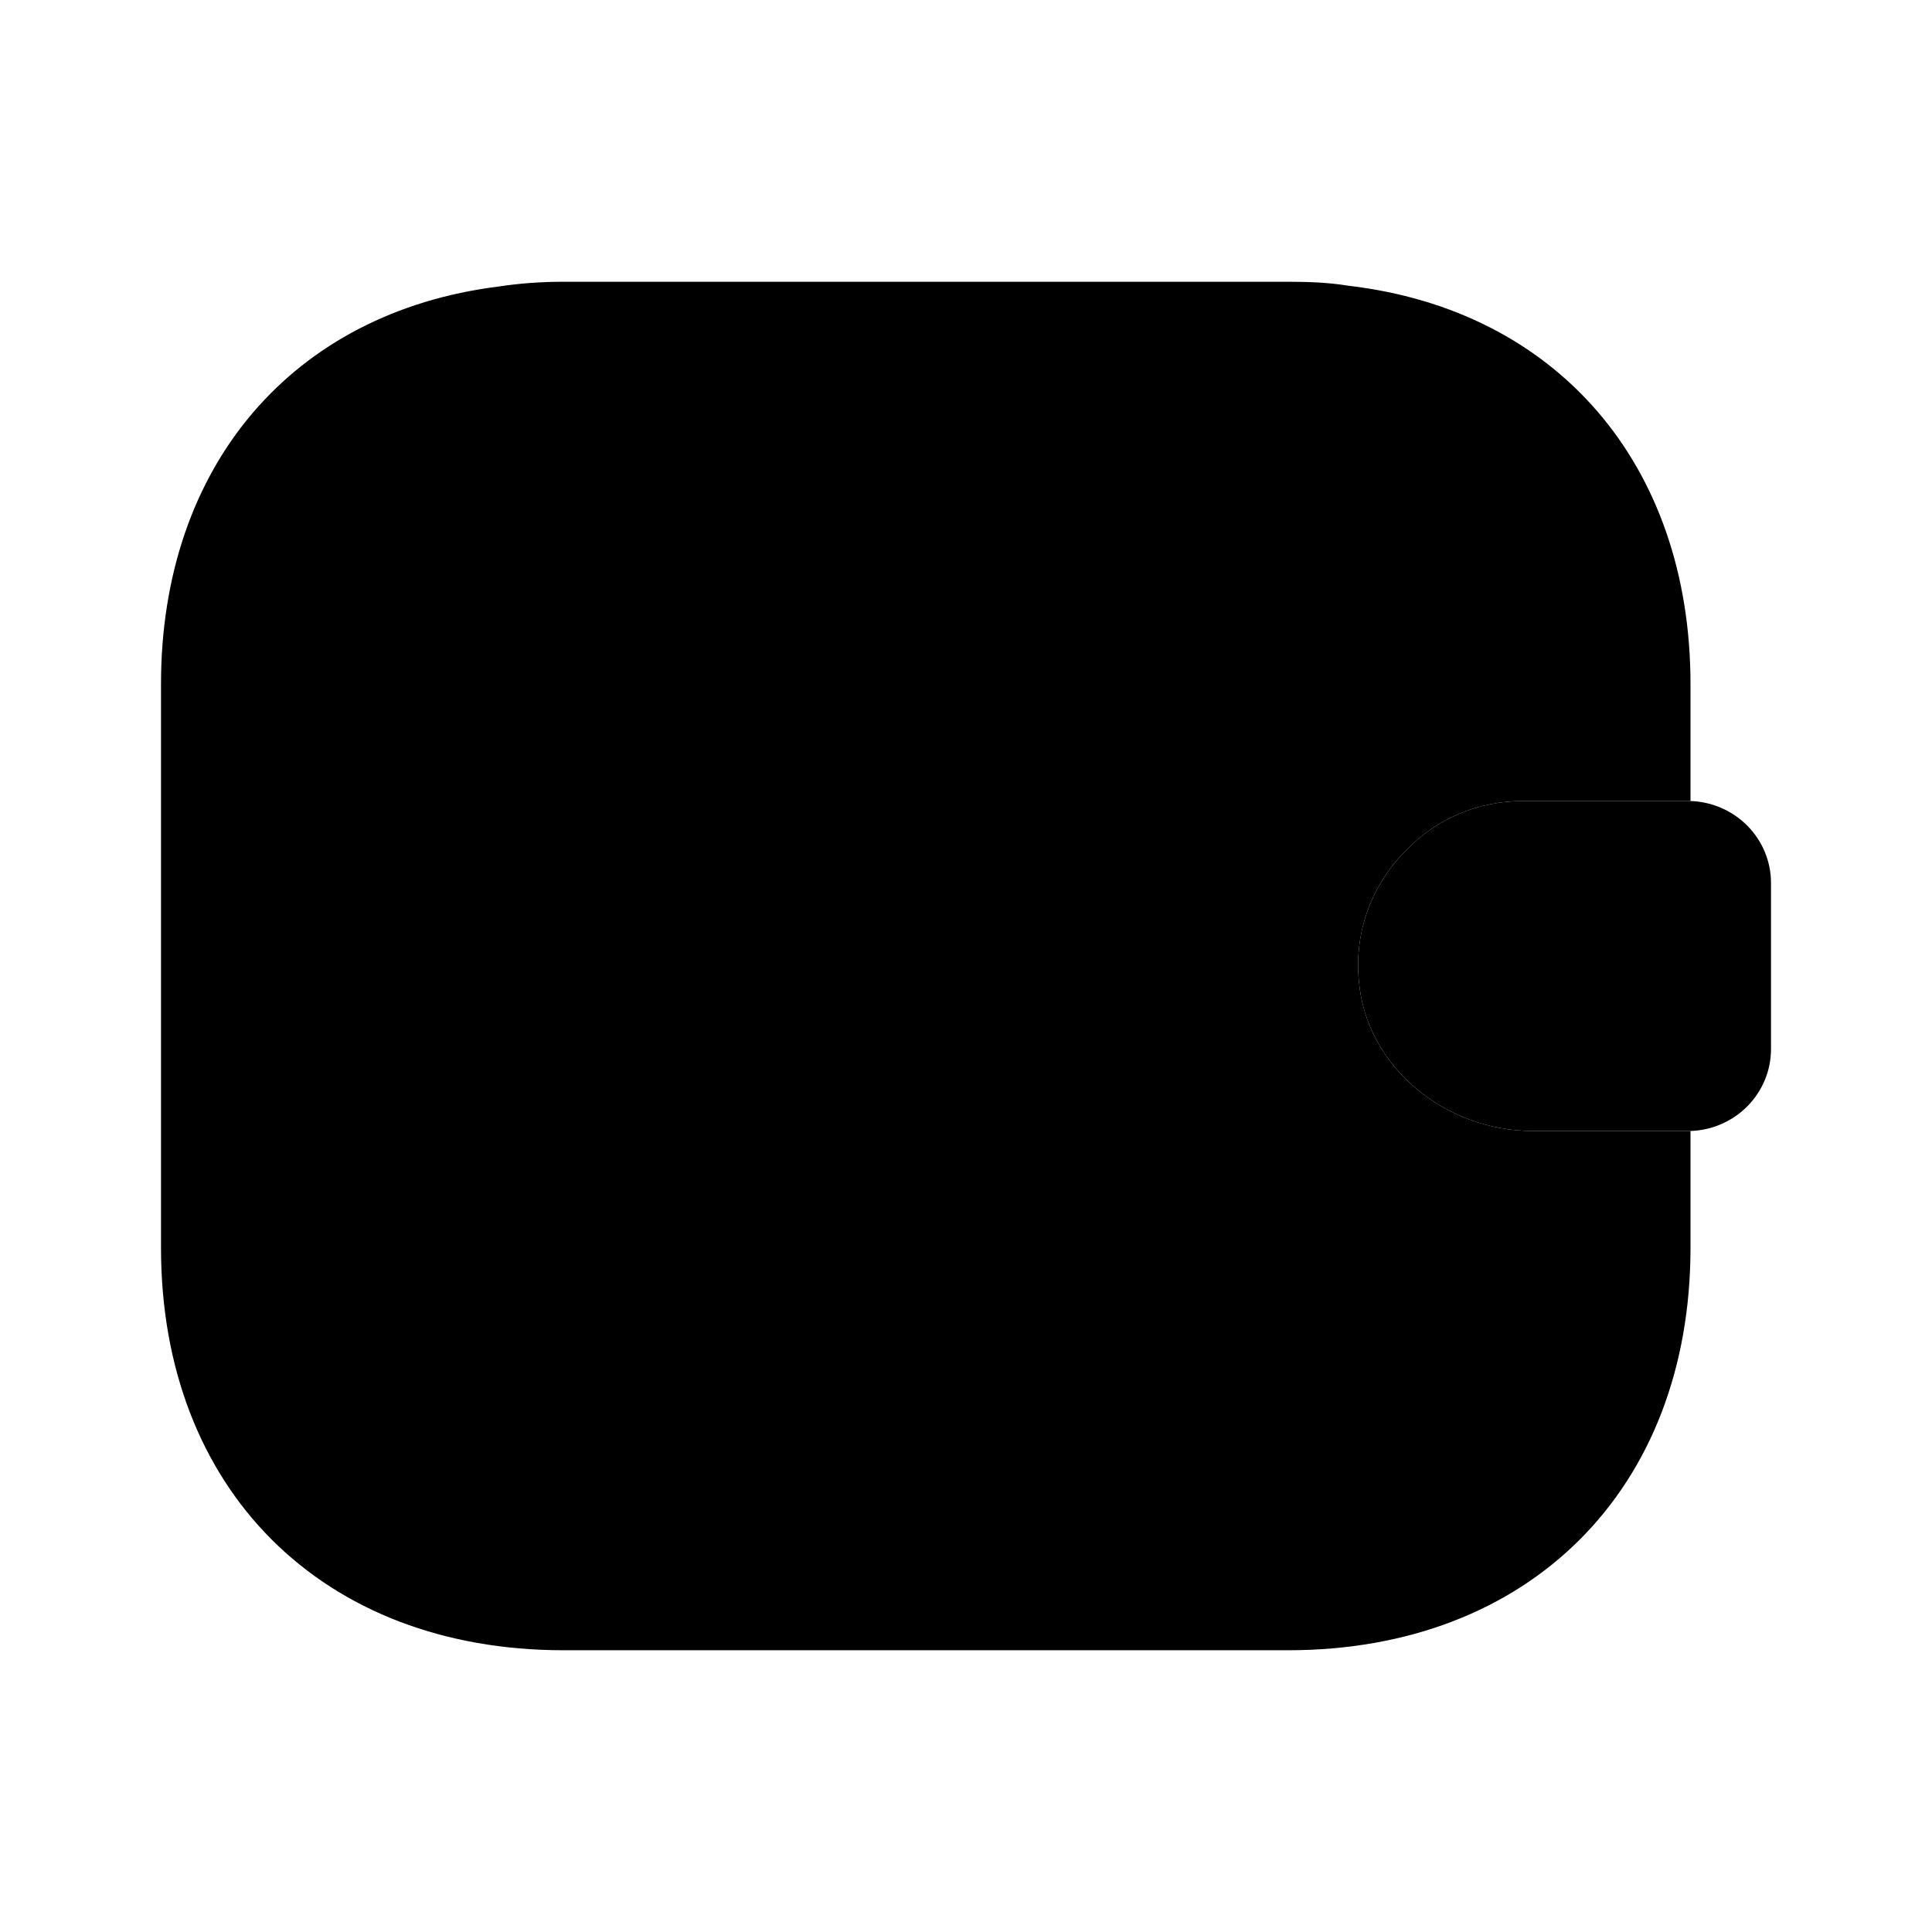
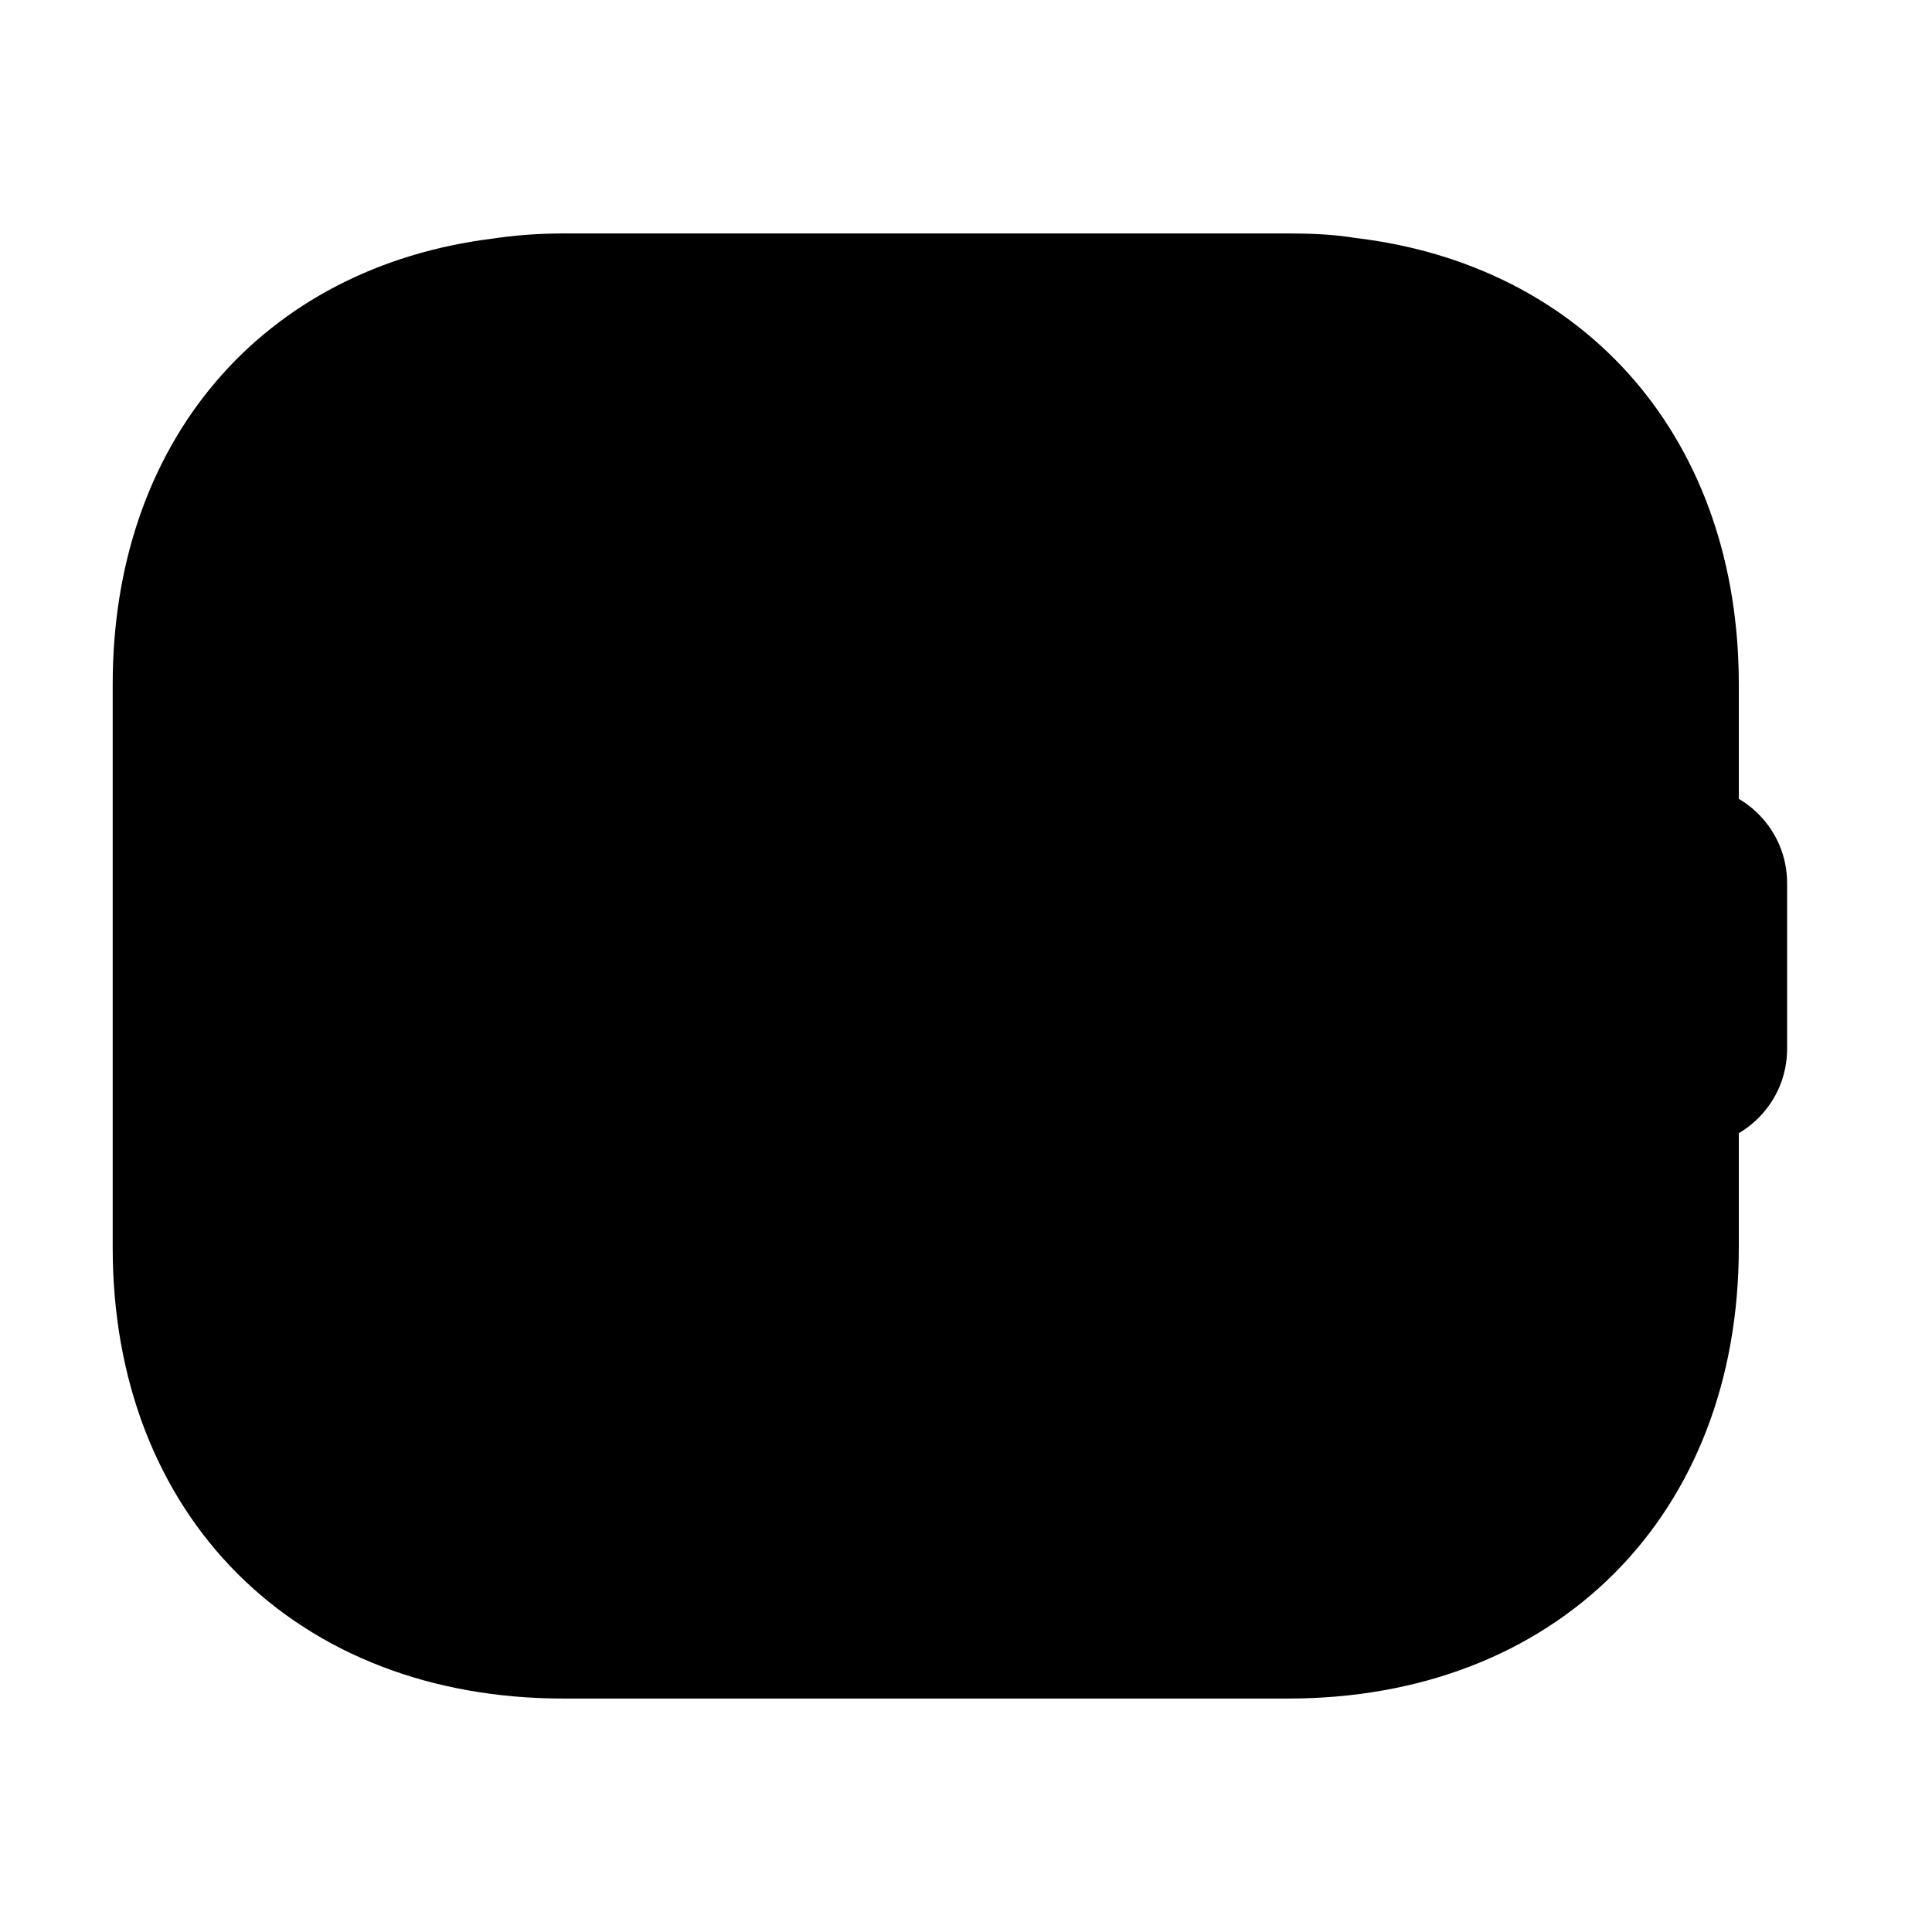
<svg xmlns="http://www.w3.org/2000/svg" stroke-width="1.5" width="30" height="30" viewBox="0 0 30 30">
-   <path d="M27.5 13.712V16.288C27.5 16.975 26.95 17.538 26.25 17.562H23.8C22.45 17.562 21.212 16.575 21.1 15.225C21.025 14.438 21.325 13.7 21.85 13.188C22.312 12.713 22.95 12.438 23.65 12.438H26.25C26.95 12.463 27.5 13.025 27.5 13.712Z" stroke-width="0.5" stroke-linecap="round" stroke-linejoin="round" />
-   <path d="M21.85 13.188C21.325 13.7 21.025 14.438 21.1 15.225C21.212 16.575 22.45 17.562 23.8 17.562H26.25V19.375C26.25 23.125 23.75 25.625 20 25.625H8.75C5 25.625 2.5 23.125 2.5 19.375V10.625C2.5 7.225 4.55 4.85 7.737 4.45C8.062 4.4 8.4 4.375 8.75 4.375H20C20.325 4.375 20.637 4.387 20.938 4.437C24.163 4.812 26.25 7.2 26.25 10.625V12.438H23.65C22.95 12.438 22.312 12.713 21.85 13.188Z" stroke-width="1.5" stroke-linecap="round" stroke-linejoin="round" />
+   <path d="M27.5 13.712V16.288C27.5 16.975 26.95 17.538 26.25 17.562H23.8C22.45 17.562 21.212 16.575 21.1 15.225C21.025 14.438 21.325 13.7 21.85 13.188C22.312 12.713 22.95 12.438 23.65 12.438H26.25C26.95 12.463 27.5 13.025 27.5 13.712Z" stroke="currentColor" stroke-width="0.5" stroke-linecap="round" stroke-linejoin="round" />
+   <path d="M21.85 13.188C21.325 13.7 21.025 14.438 21.1 15.225C21.212 16.575 22.45 17.562 23.8 17.562H26.25V19.375C26.25 23.125 23.75 25.625 20 25.625H8.75C5 25.625 2.5 23.125 2.5 19.375V10.625C2.5 7.225 4.55 4.85 7.737 4.45C8.062 4.4 8.4 4.375 8.75 4.375H20C20.325 4.375 20.637 4.387 20.938 4.437C24.163 4.812 26.25 7.2 26.25 10.625V12.438H23.65C22.95 12.438 22.312 12.713 21.85 13.188Z" stroke="currentColor" stroke-width="1.5" stroke-linecap="round" stroke-linejoin="round" />
</svg>
